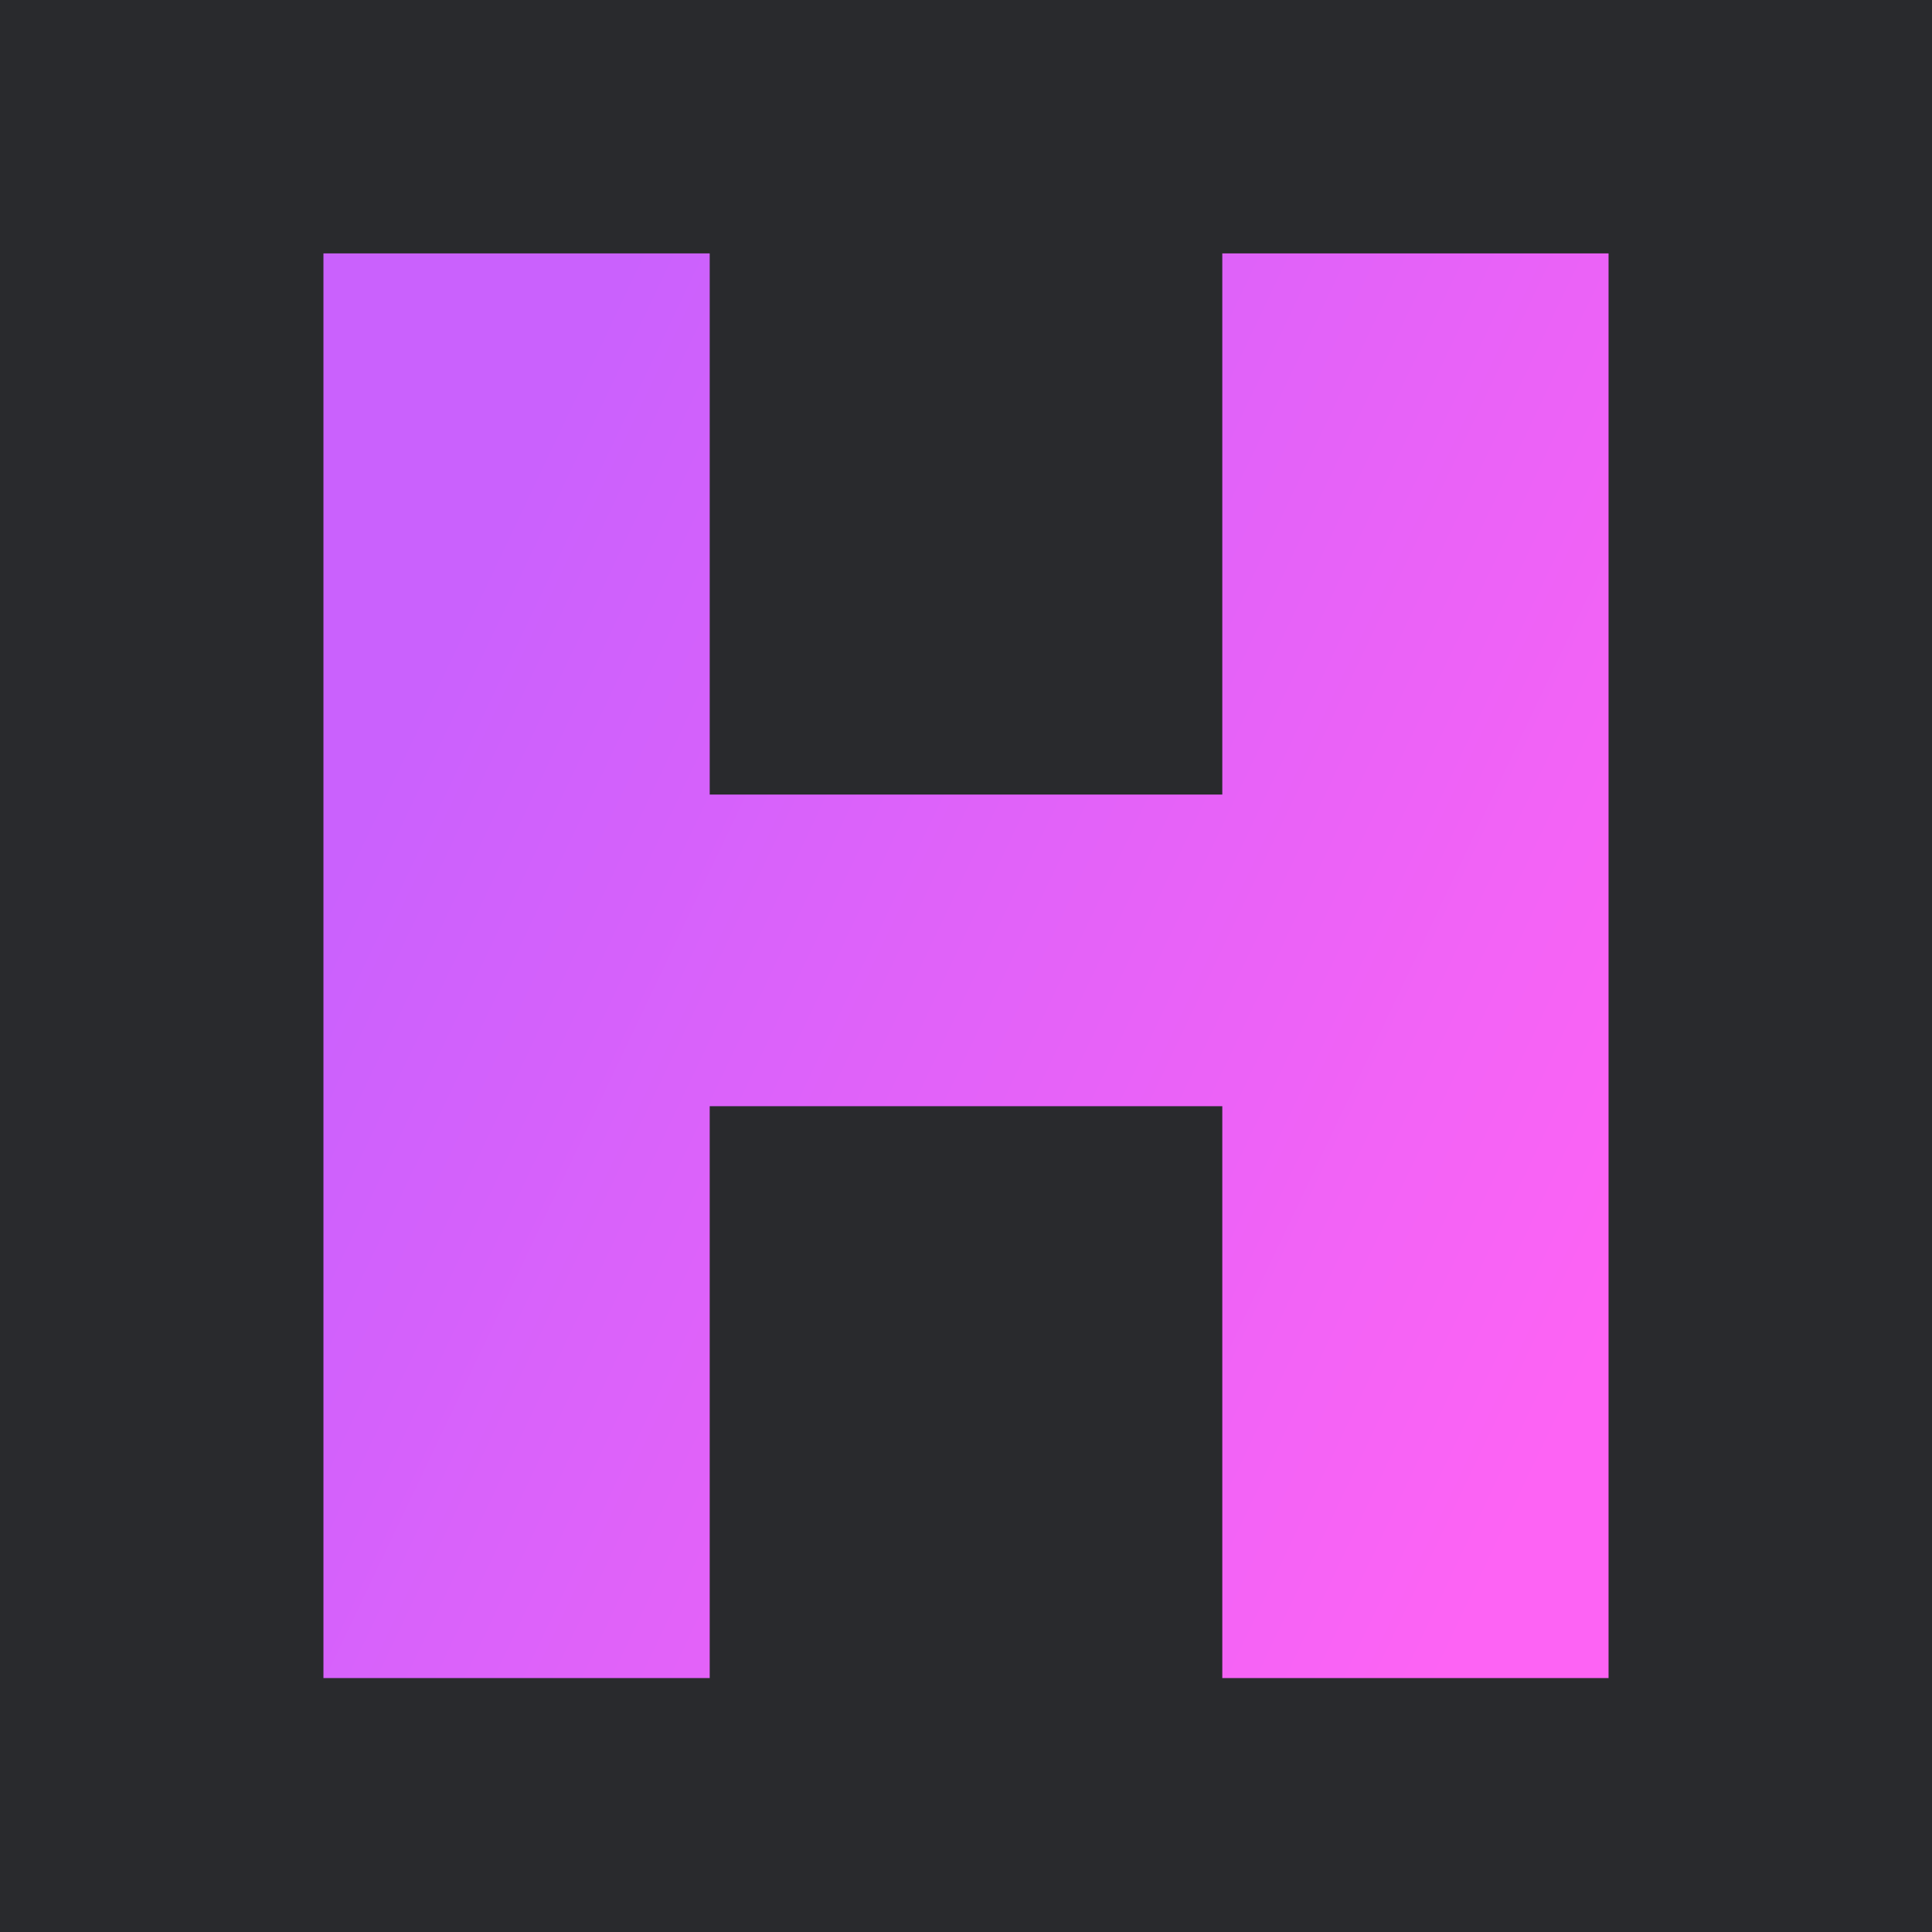
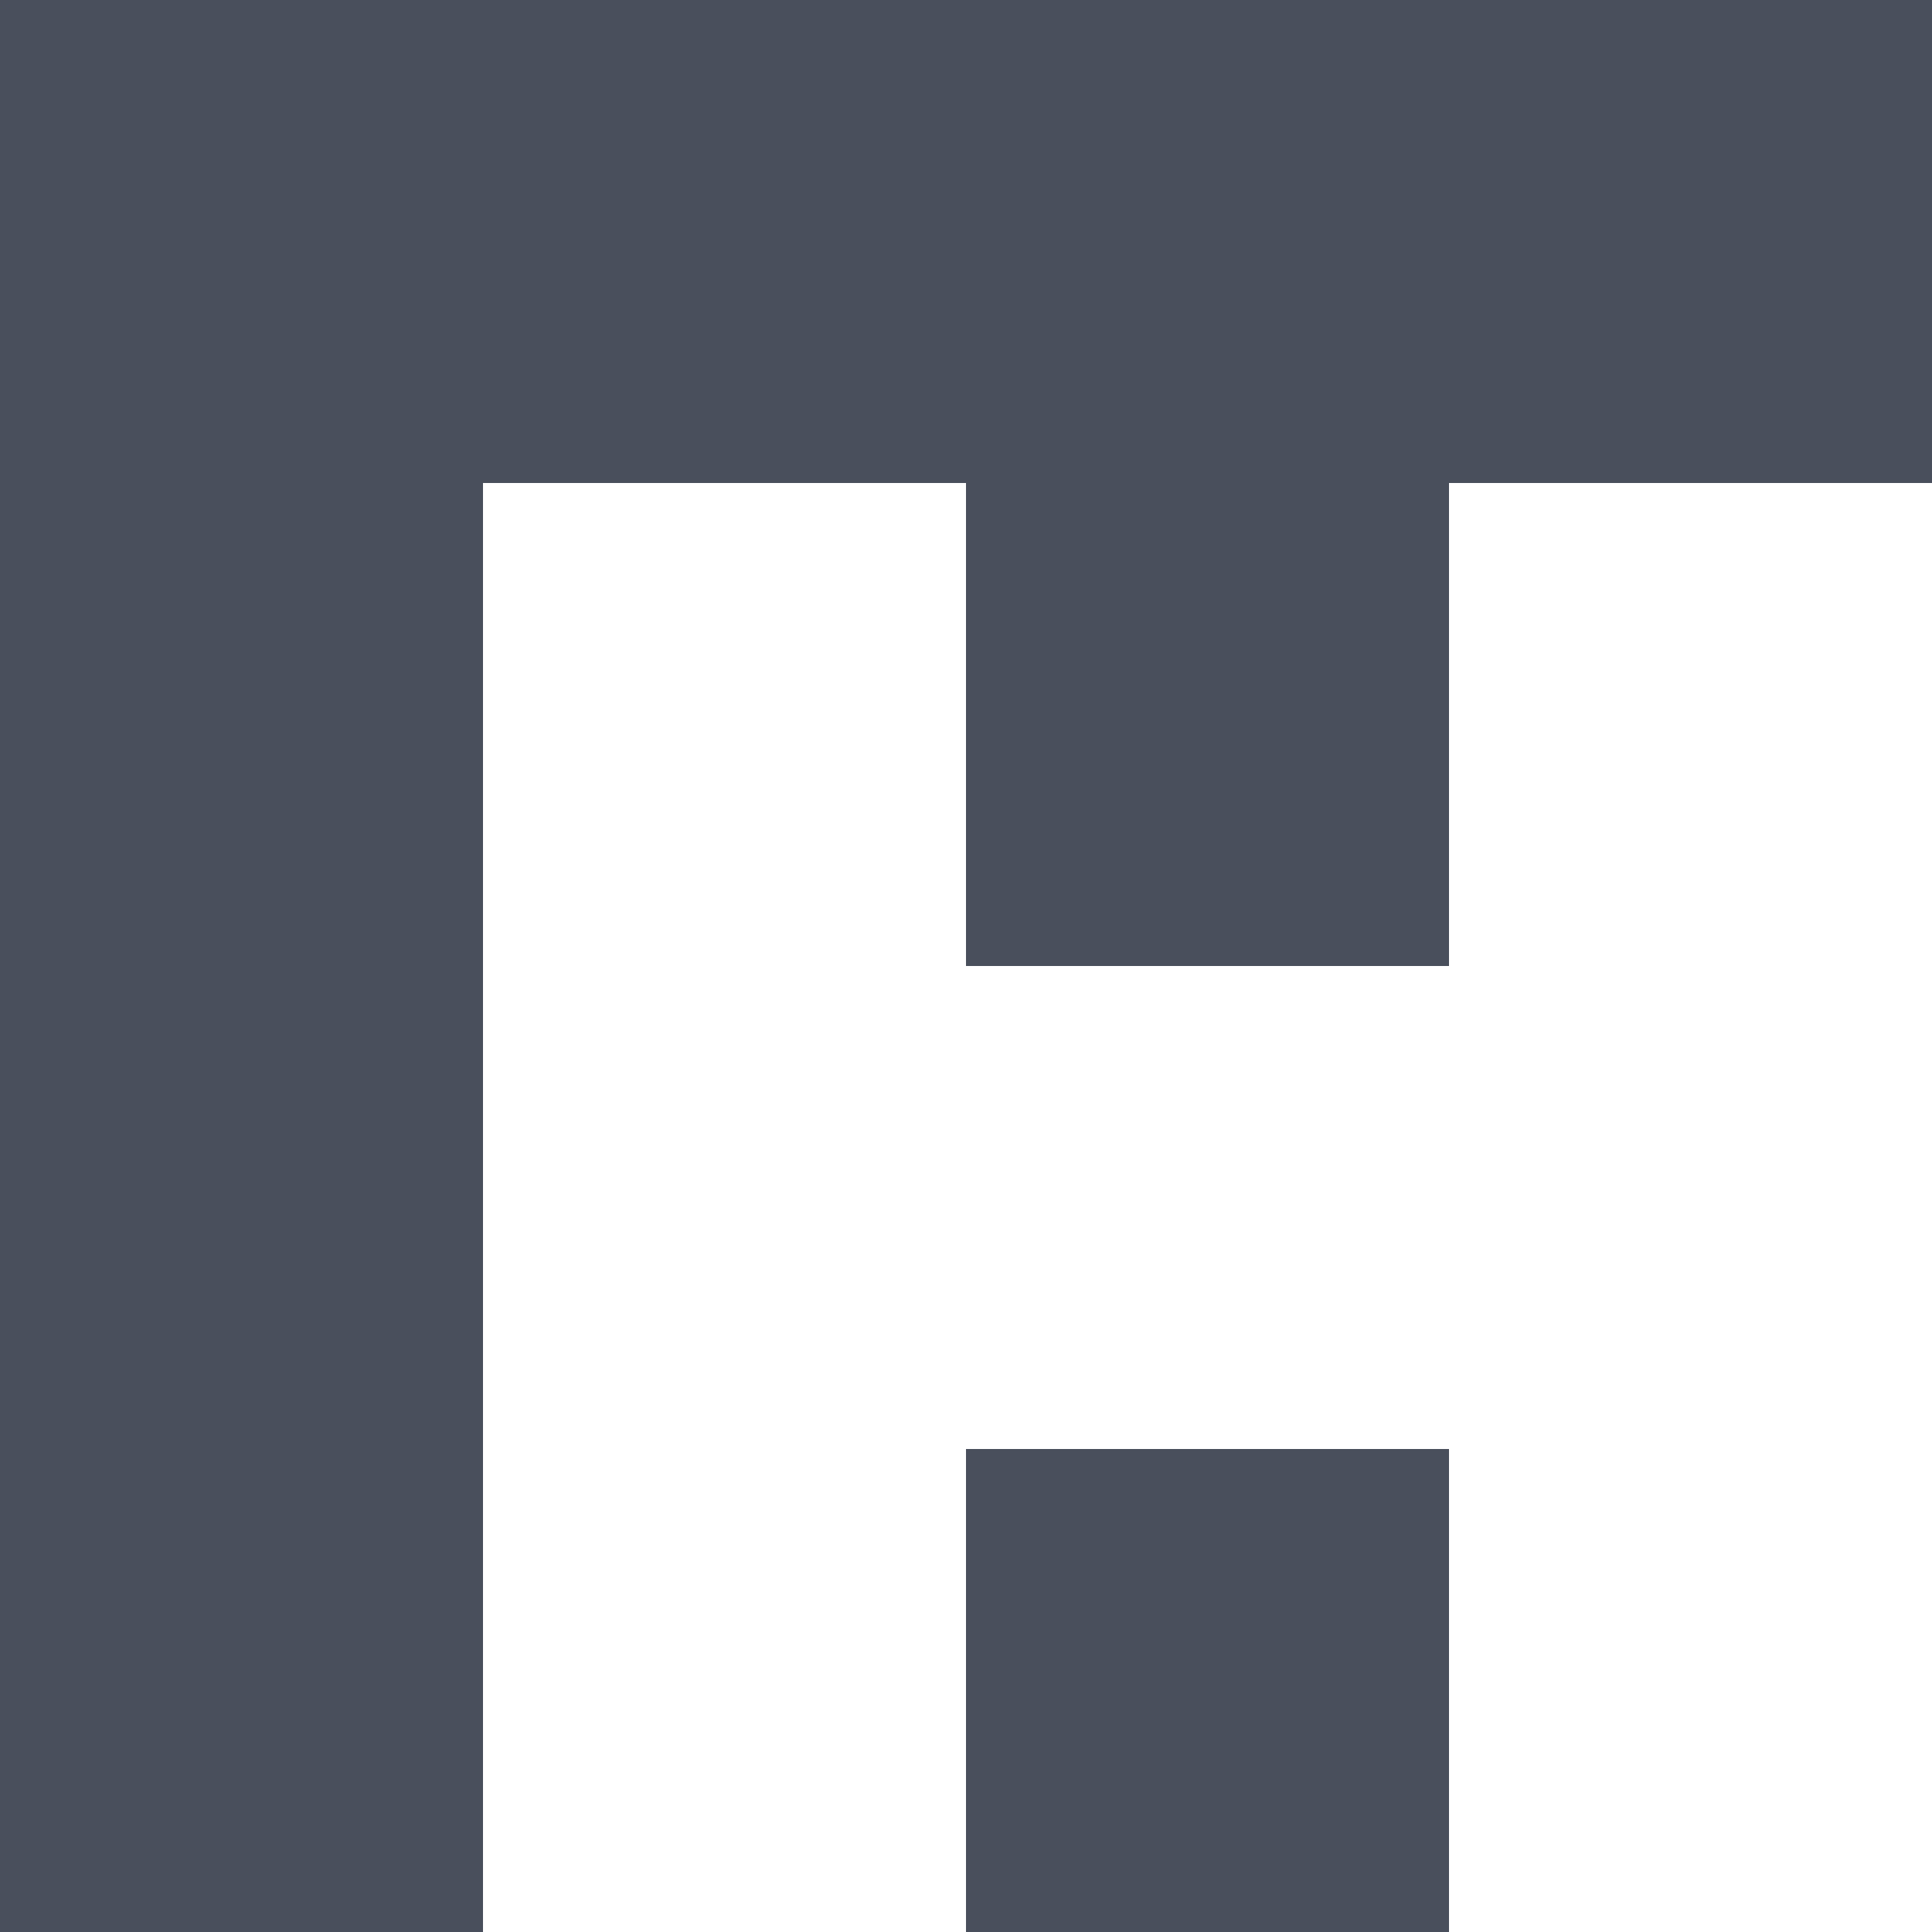
- <svg xmlns="http://www.w3.org/2000/svg" xmlns:xlink="http://www.w3.org/1999/xlink" width="500" height="500" viewBox="0 0 132.292 132.292">
-   <defs>
+ <svg xmlns="http://www.w3.org/2000/svg" xmlns:xlink="http://www.w3.org/1999/xlink" width="500" height="500" viewBox="0 0 132.292 132.292" version="1.1" id="svg16">
+   <defs id="defs8">
    <linearGradient id="a">
-       <stop offset="0" stop-color="#ca61fd" />
-       <stop offset="1" stop-color="#fd63f4" />
+       <stop offset="0" stop-color="#ca61fd" id="stop2" style="stop-color:#30699f;stop-opacity:1" />
+       <stop offset="1" stop-color="#fd63f4" id="stop4" style="stop-color:#30699f;stop-opacity:1" />
    </linearGradient>
    <linearGradient xlink:href="#a" id="b" x1="23.432" y1="644.011" x2="109.47" y2="685.01" gradientUnits="userSpaceOnUse" gradientTransform="matrix(1.55686 0 0 1.55686 -11.826 -352.057)" />
  </defs>
-   <path d="M0 0h132.292v132.292H0z" fill="#292a2d" paint-order="stroke fill markers" />
-   <text y="748.518" x="8.786" style="line-height:1.25;-inkscape-font-specification:'Inter, Heavy';font-variant-ligatures:normal;font-variant-caps:normal;font-variant-numeric:normal;font-feature-settings:normal;text-align:start" font-weight="900" font-size="215.307" font-family="Inter" letter-spacing="0" word-spacing="0" fill="url(#b)" stroke-width="6.349" transform="matrix(.62278 0 0 .62278 10.39 -351.259)">
-     <tspan style="-inkscape-font-specification:'Inter, Heavy';font-variant-ligatures:normal;font-variant-caps:normal;font-variant-numeric:normal;font-feature-settings:normal;text-align:start" y="748.518" x="8.786">H</tspan>
-   </text>
+   <path id="rect876" style="font-variation-settings:normal;opacity:1;vector-effect:none;fill:#ffffff;fill-opacity:1;stroke:none;stroke-width:0.891;stroke-linecap:butt;stroke-linejoin:miter;stroke-miterlimit:4;stroke-dasharray:none;stroke-dashoffset:0;stroke-opacity:1;paint-order:stroke fill markers;stop-color:#000000;stop-opacity:1" d="M -3.7231446e-6,-3.7231446e-6 H 132.292 V 132.292 H -3.7231446e-6 Z" />
+   <path id="path849" style="fill:#494f5c;fill-opacity:1;stroke-width:0.5" d="M 132.292,0 V 33.073 H 99.219 V 66.146 H 66.146 V 33.073 H 33.073 v 33.073 33.073 33.073 H 0 V 33.073 0 H 33.073 66.146 99.219 Z M 99.219,99.219 v 33.073 H 66.146 V 99.219 Z" />
</svg>
